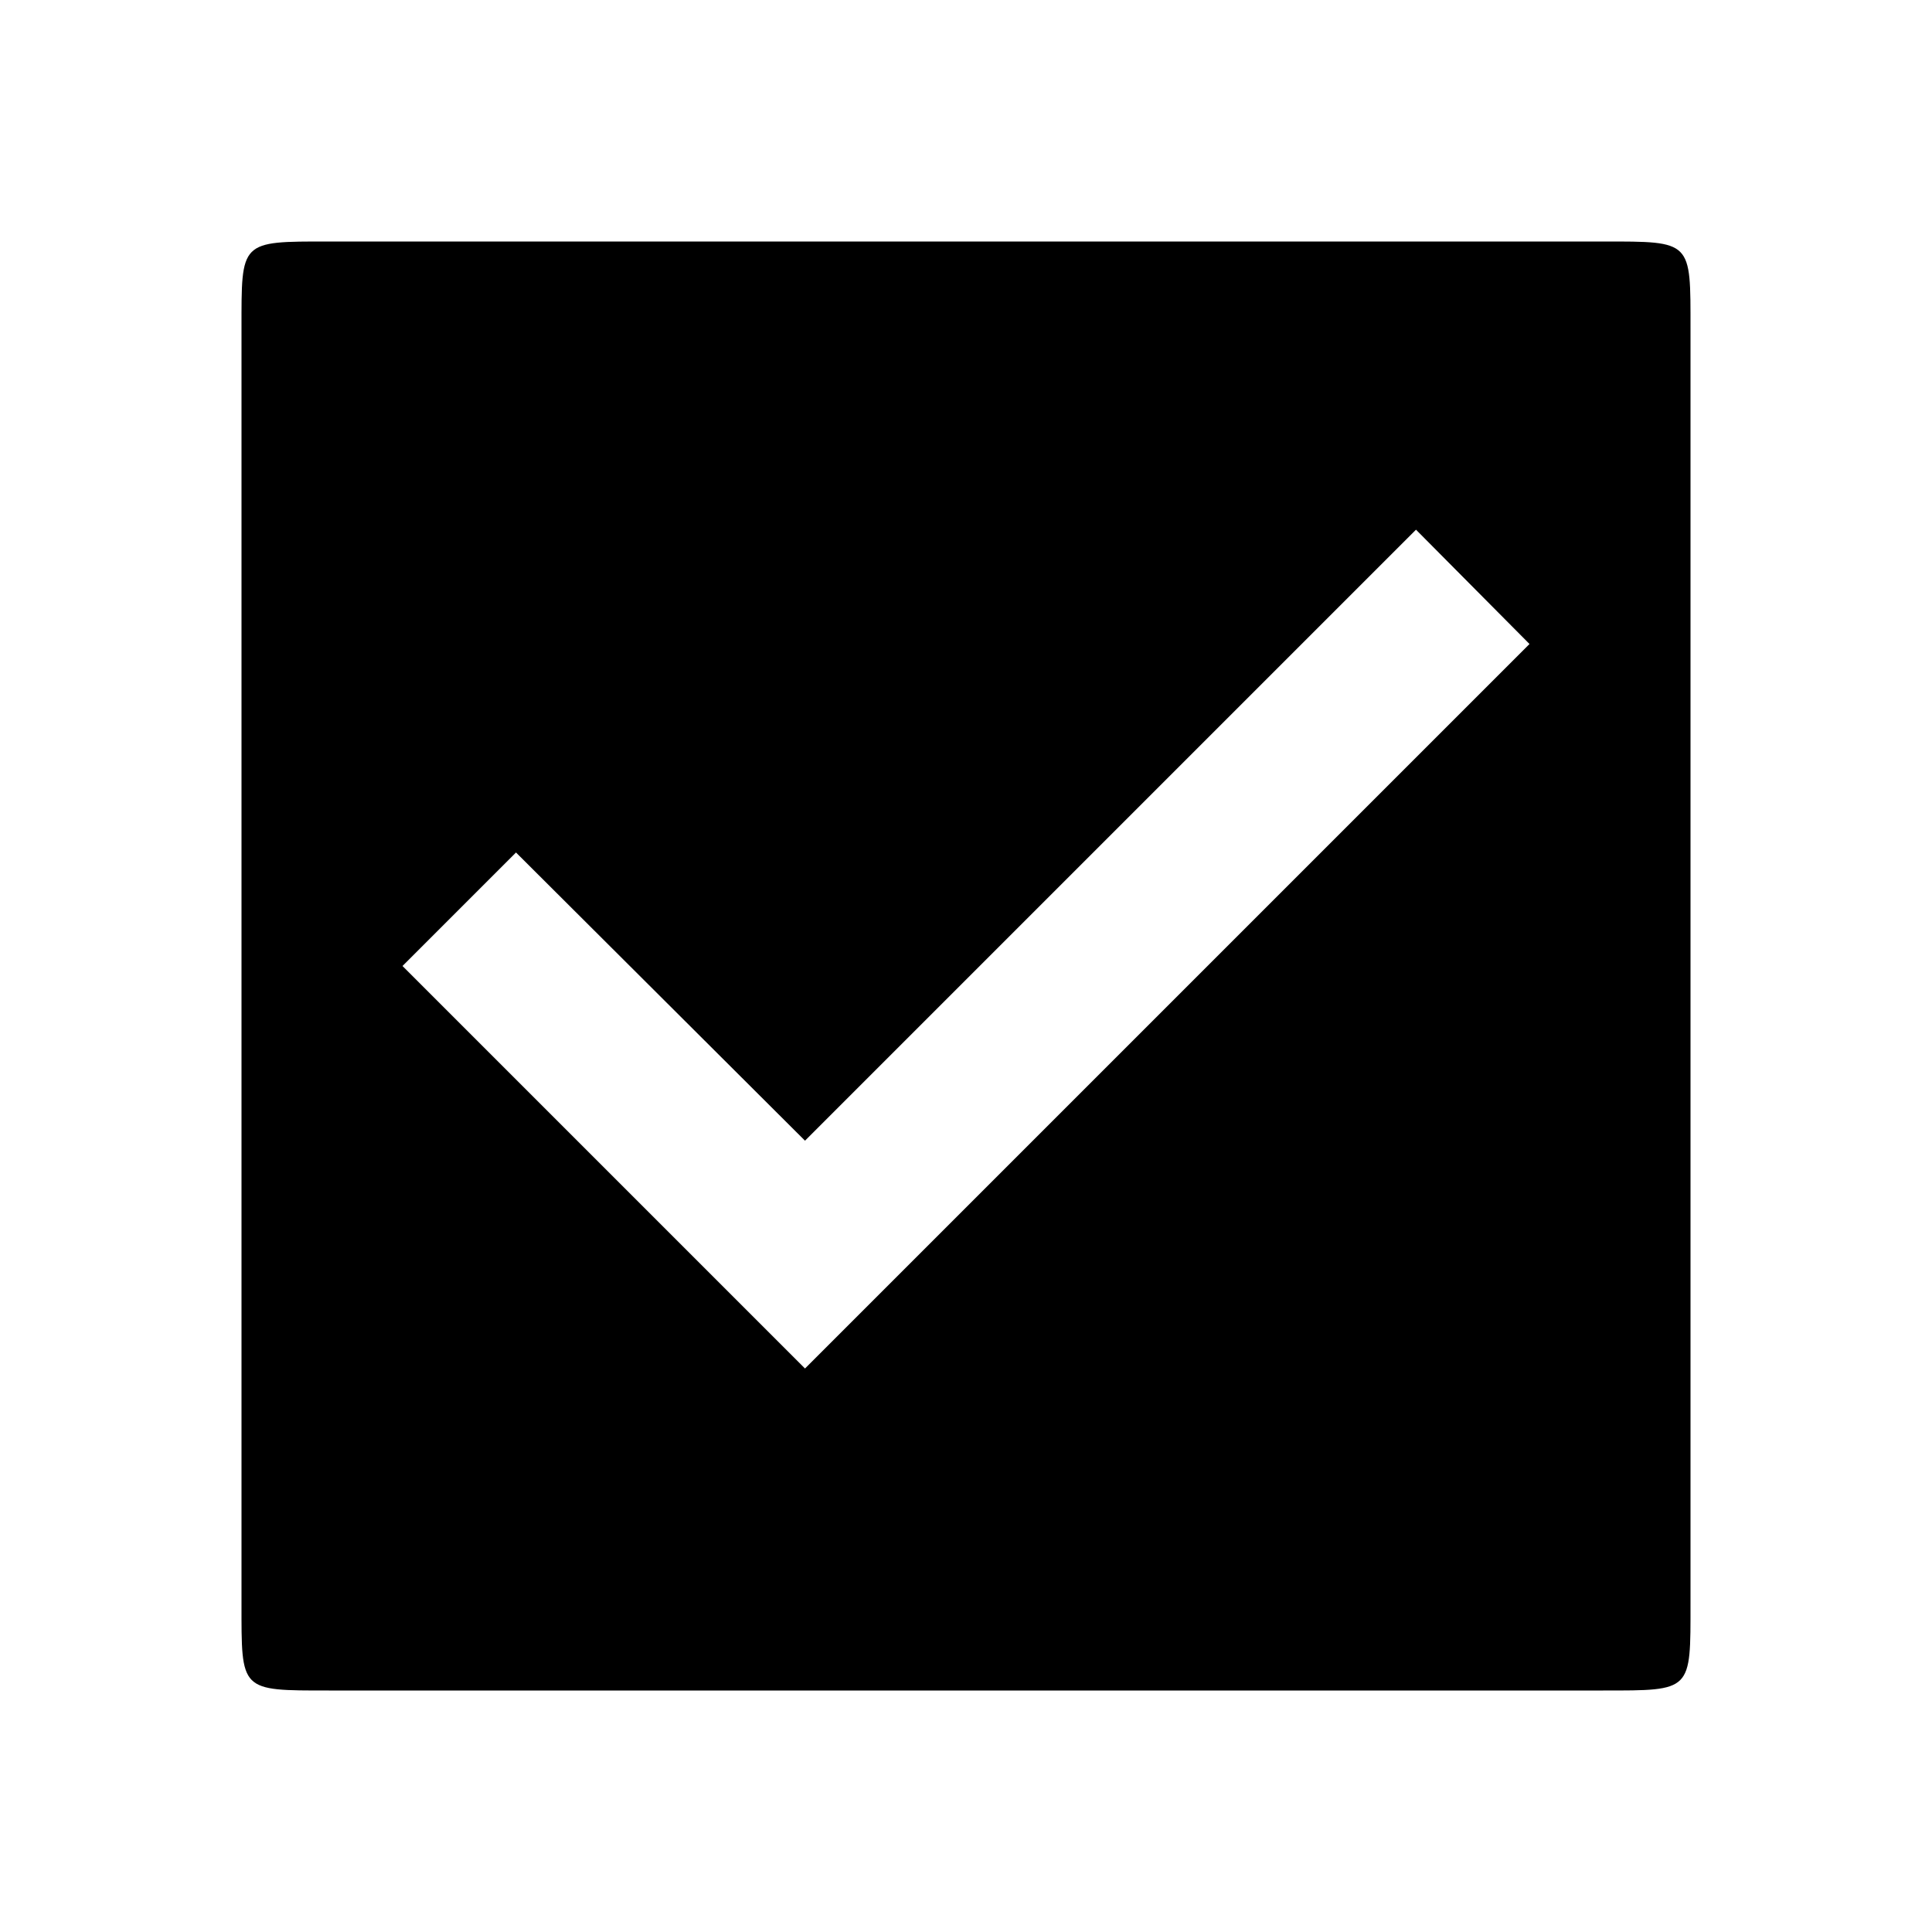
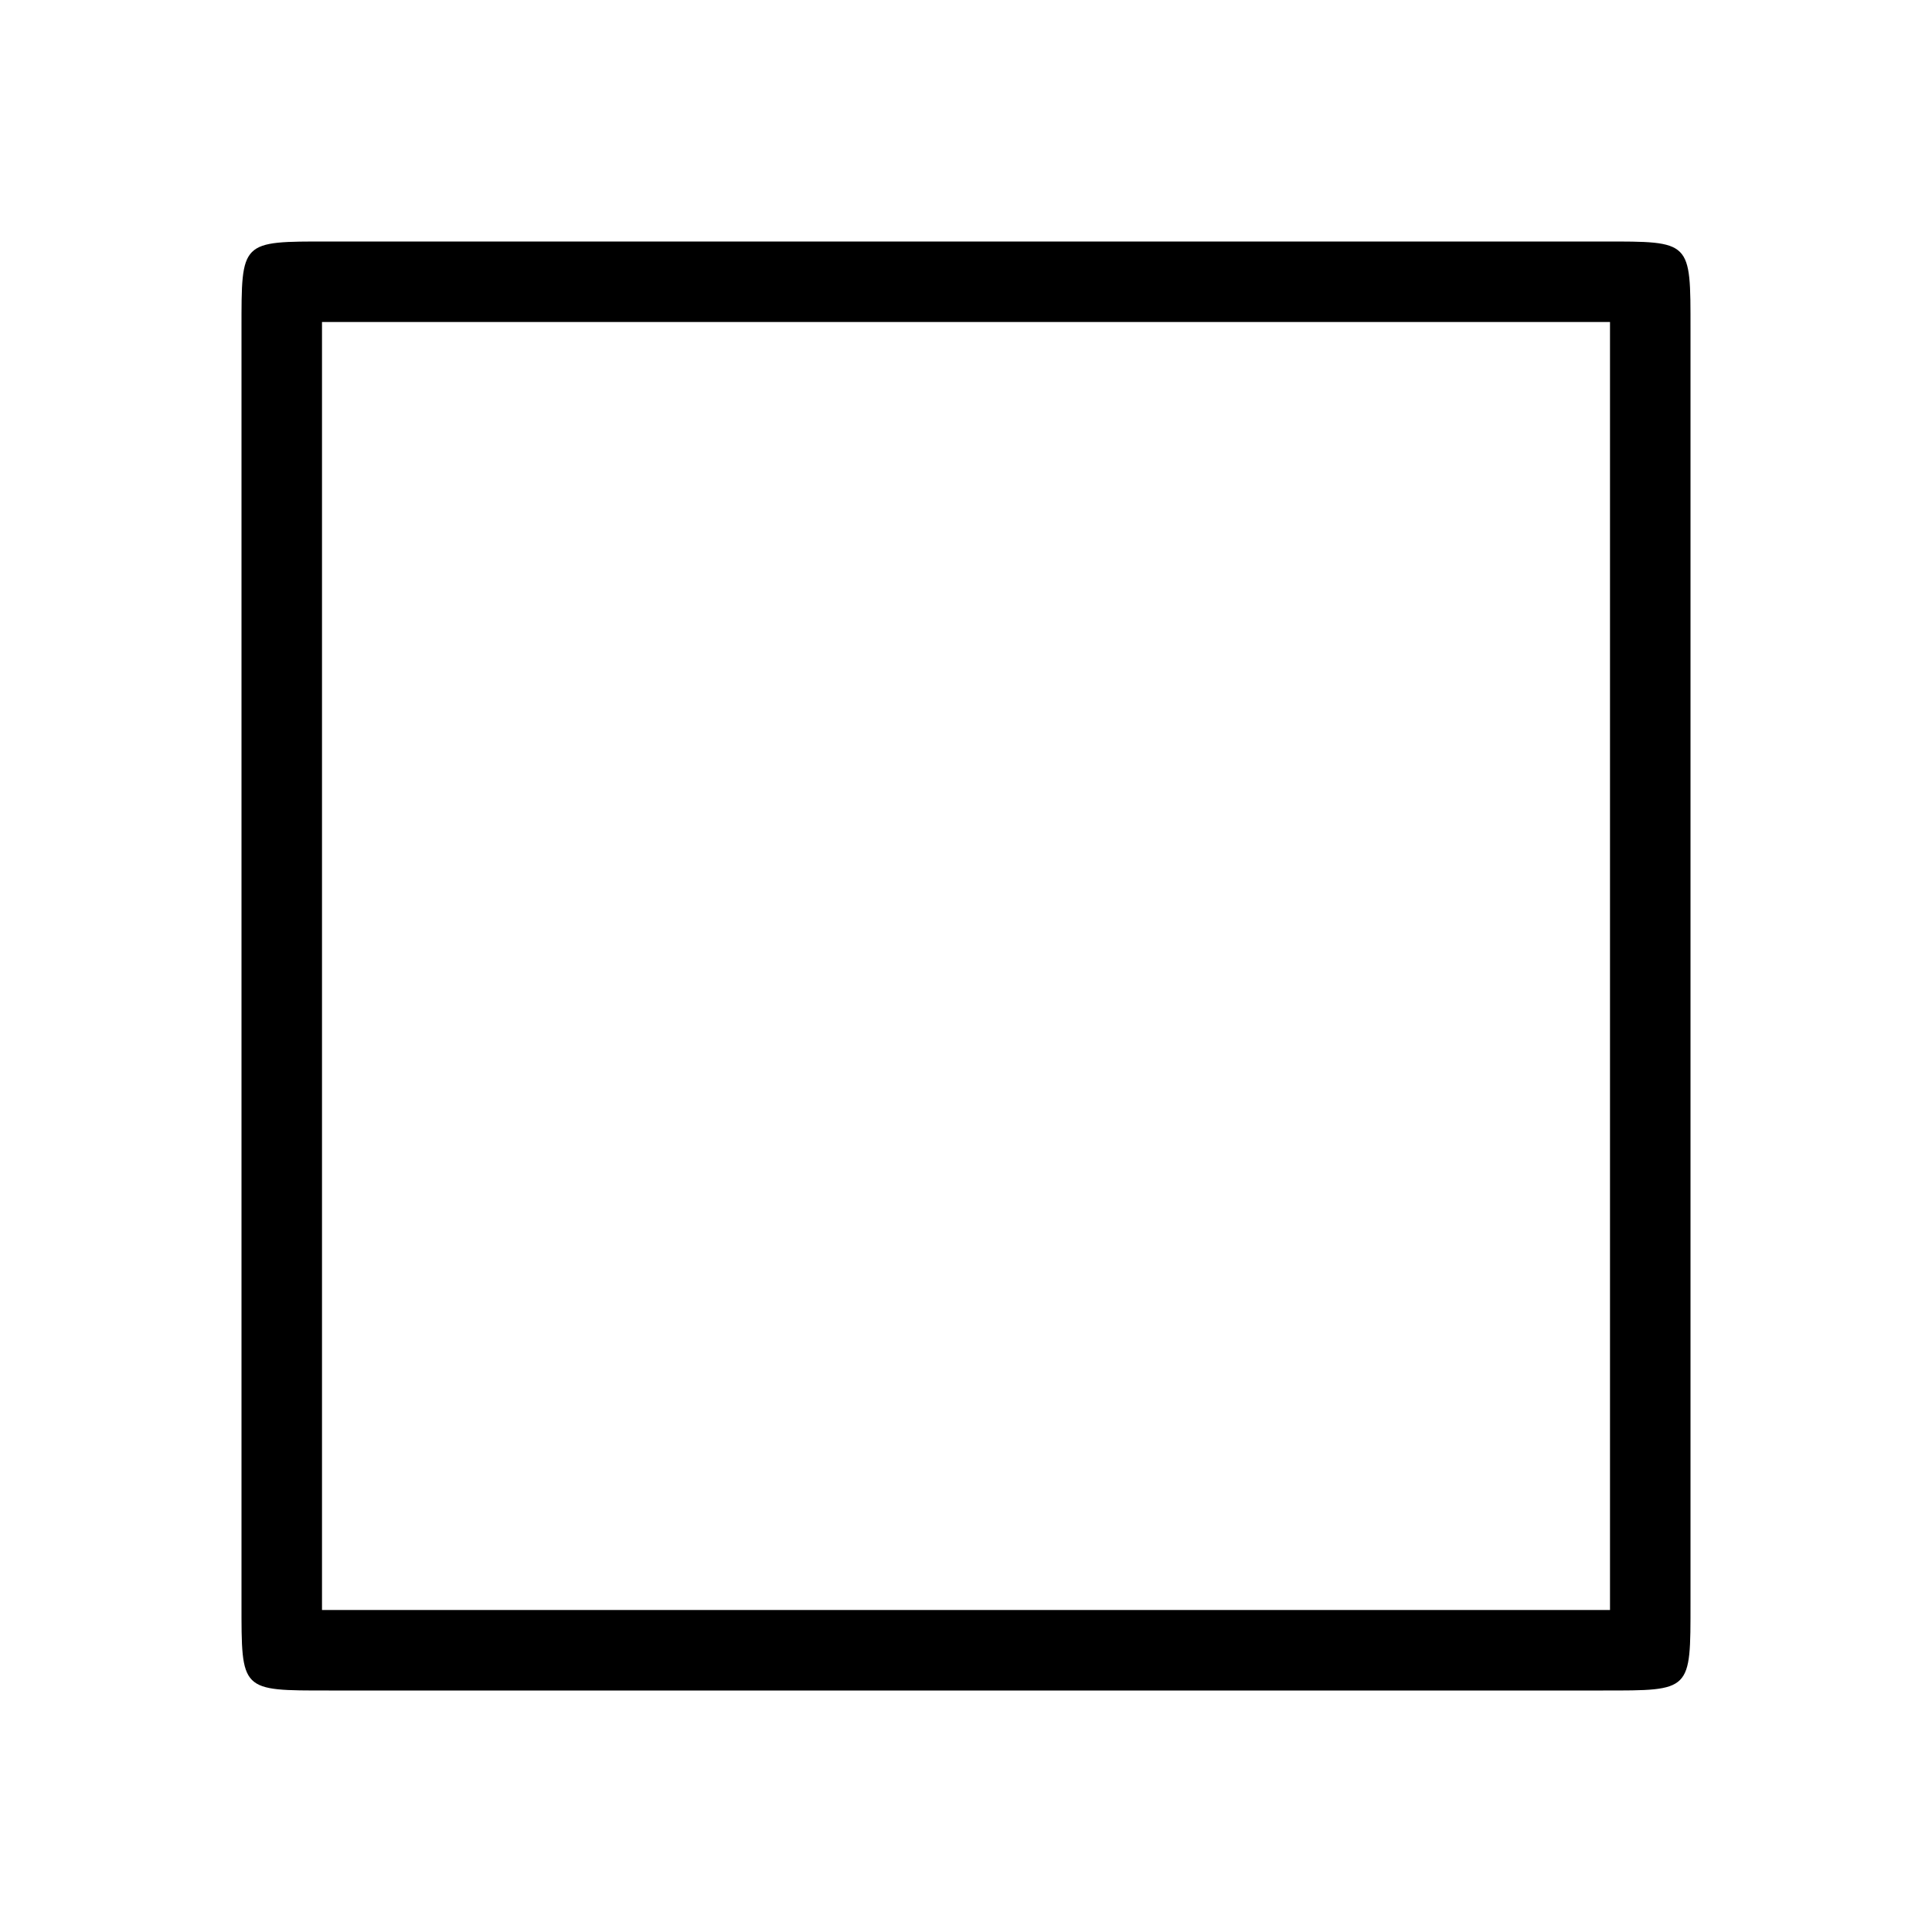
- <svg xmlns="http://www.w3.org/2000/svg" width="24" height="24" viewBox="0 0 24 24" version="1.1" id="svg4">
-   <defs id="defs8" />
-   <path d="M 19.914,3 H 4.086 C 2.976,3 3,2.986 3,4.086 V 19.914 C 3,21.014 2.976,21 4.086,21 H 19.914 C 21.024,21 21,21.014 21,19.914 V 4.086 C 21,2.986 21.024,3 19.914,3 Z M 10,17 5,12 6.41,10.59 10,14.17 17.59,6.58 19,8 Z" id="path2" />
+ <svg xmlns="http://www.w3.org/2000/svg" width="24" height="24" viewBox="0 0 24 24">
+   <path d="M 20,4 V 20 H 4 V 4 H 20 M 19.914,3 H 4.086 C 2.986,3 3,2.986 3,4.086 V 19.914 C 3,21.014 2.986,21 4.086,21 H 19.914 C 21.014,21 21,21.014 21,19.914 V 4.086 C 21,2.986 21.014,3 19.914,3 Z" />
</svg>
